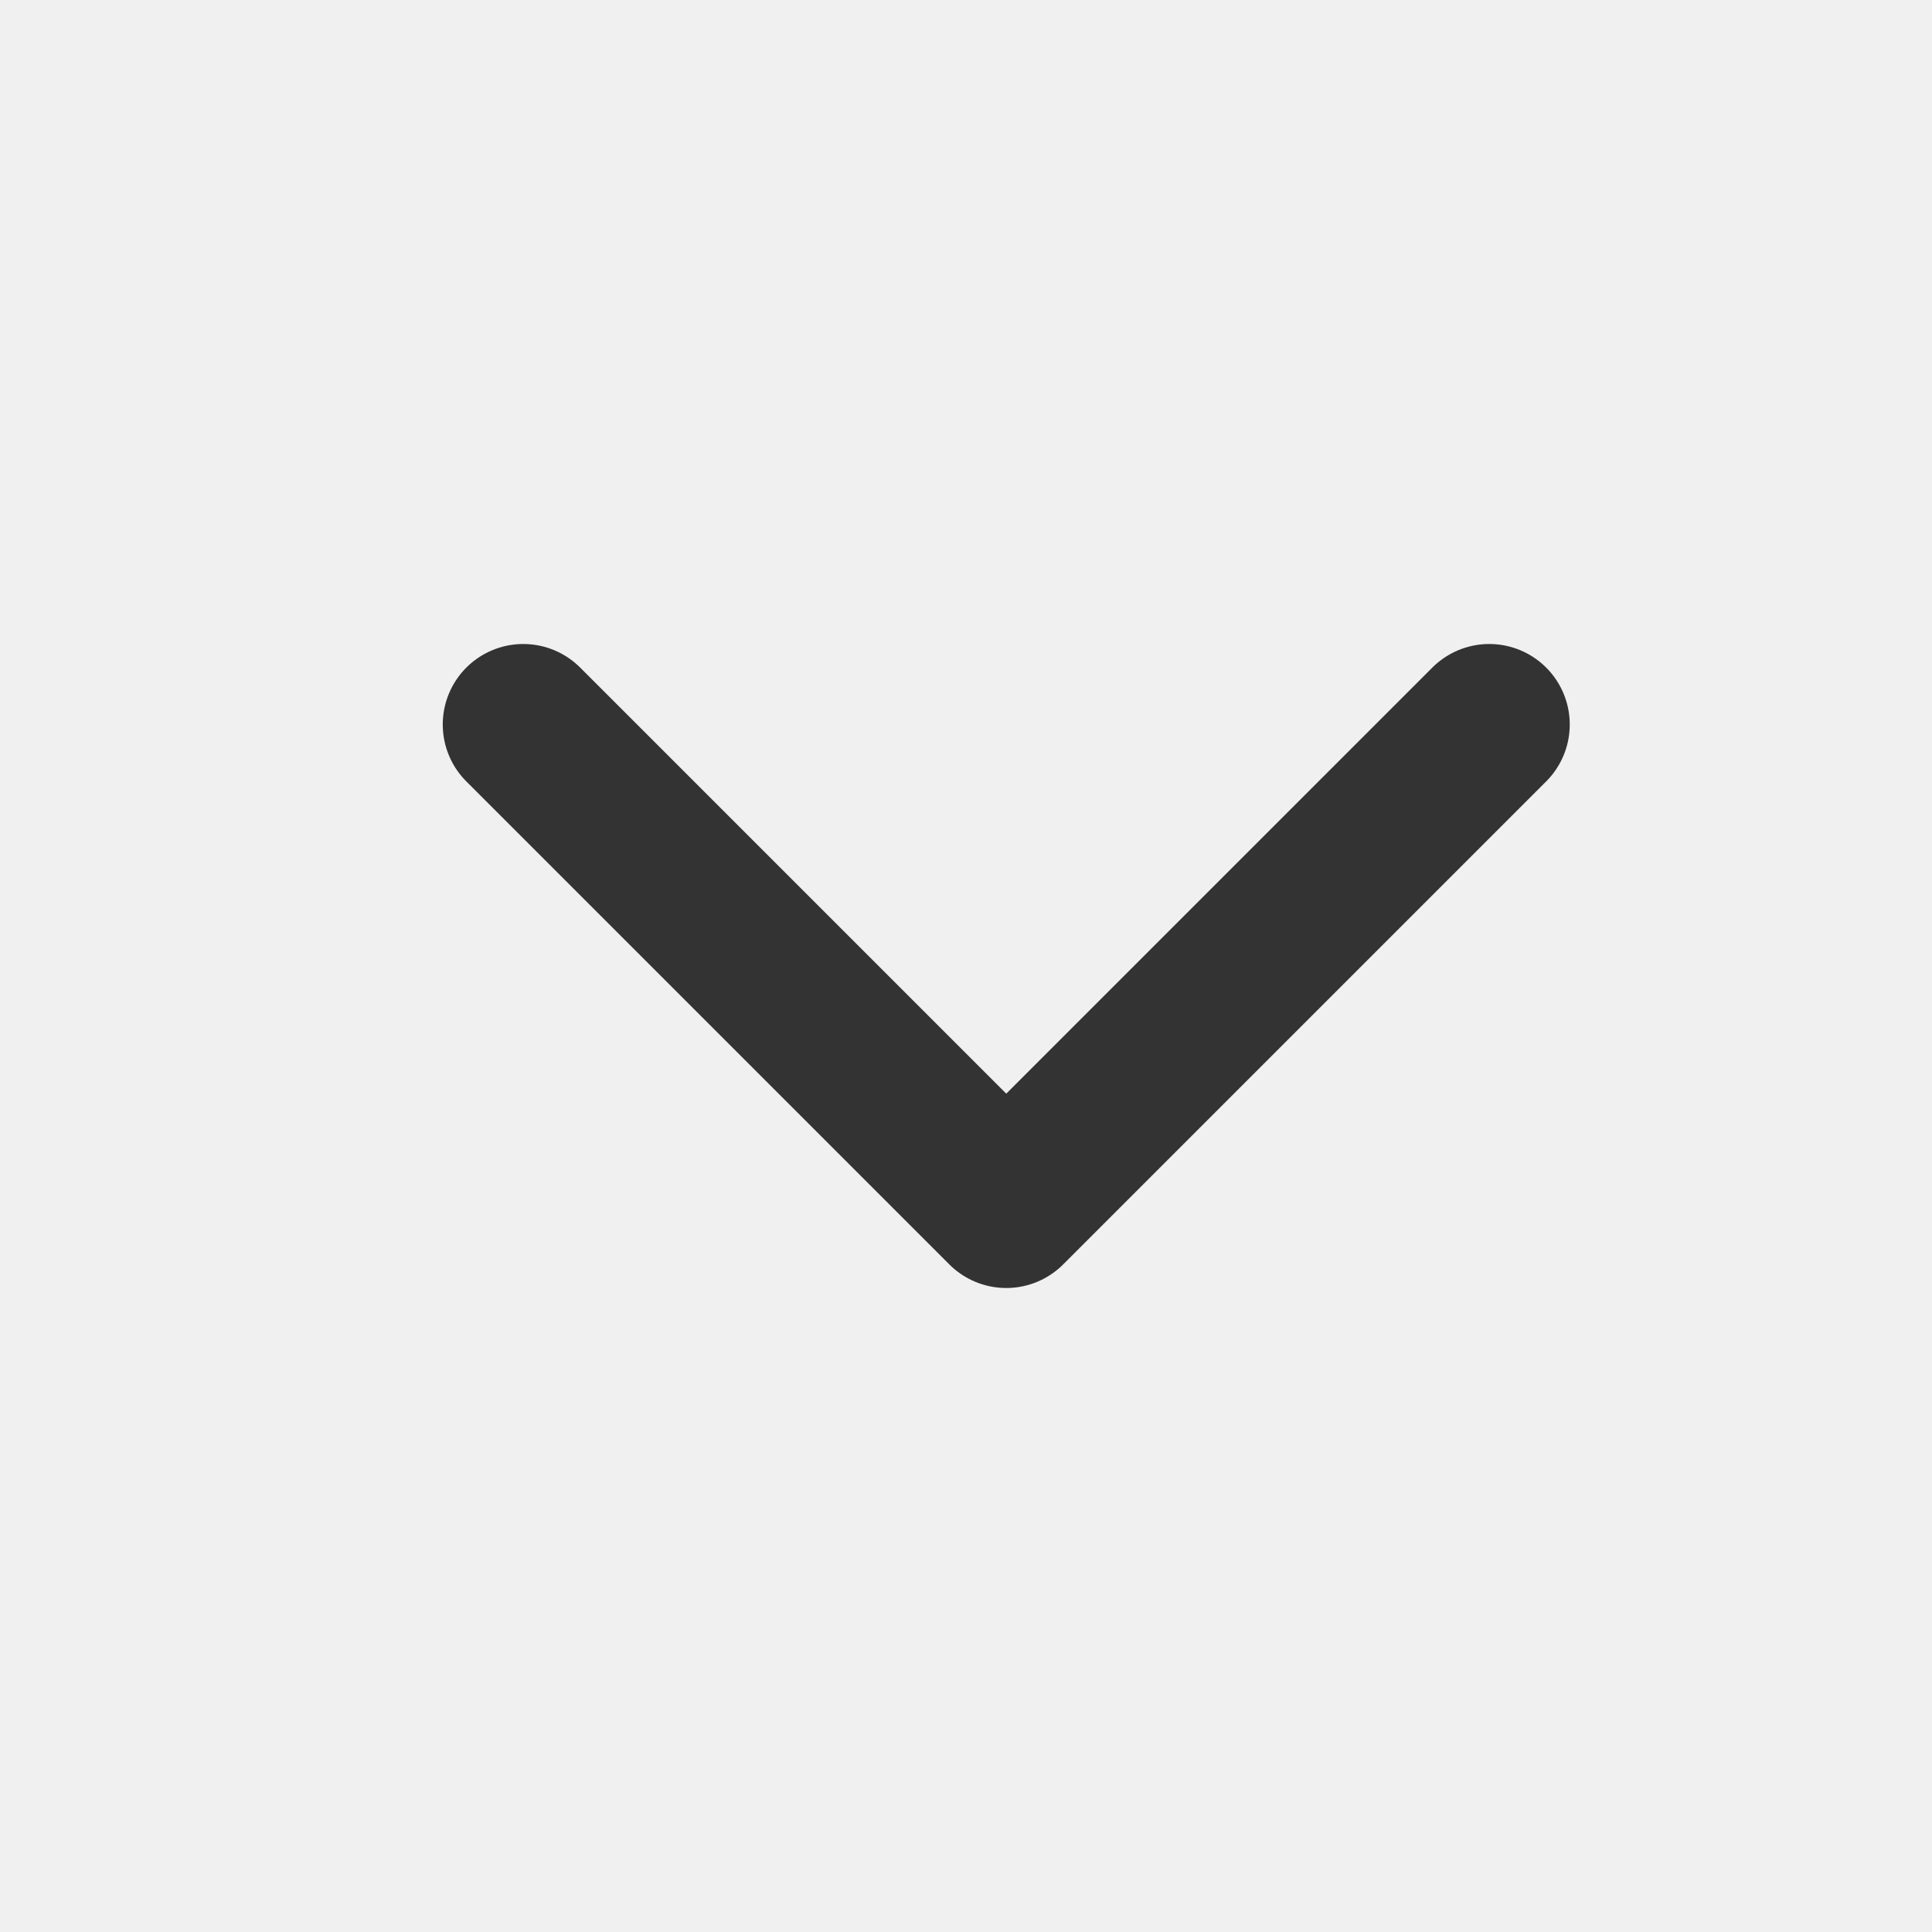
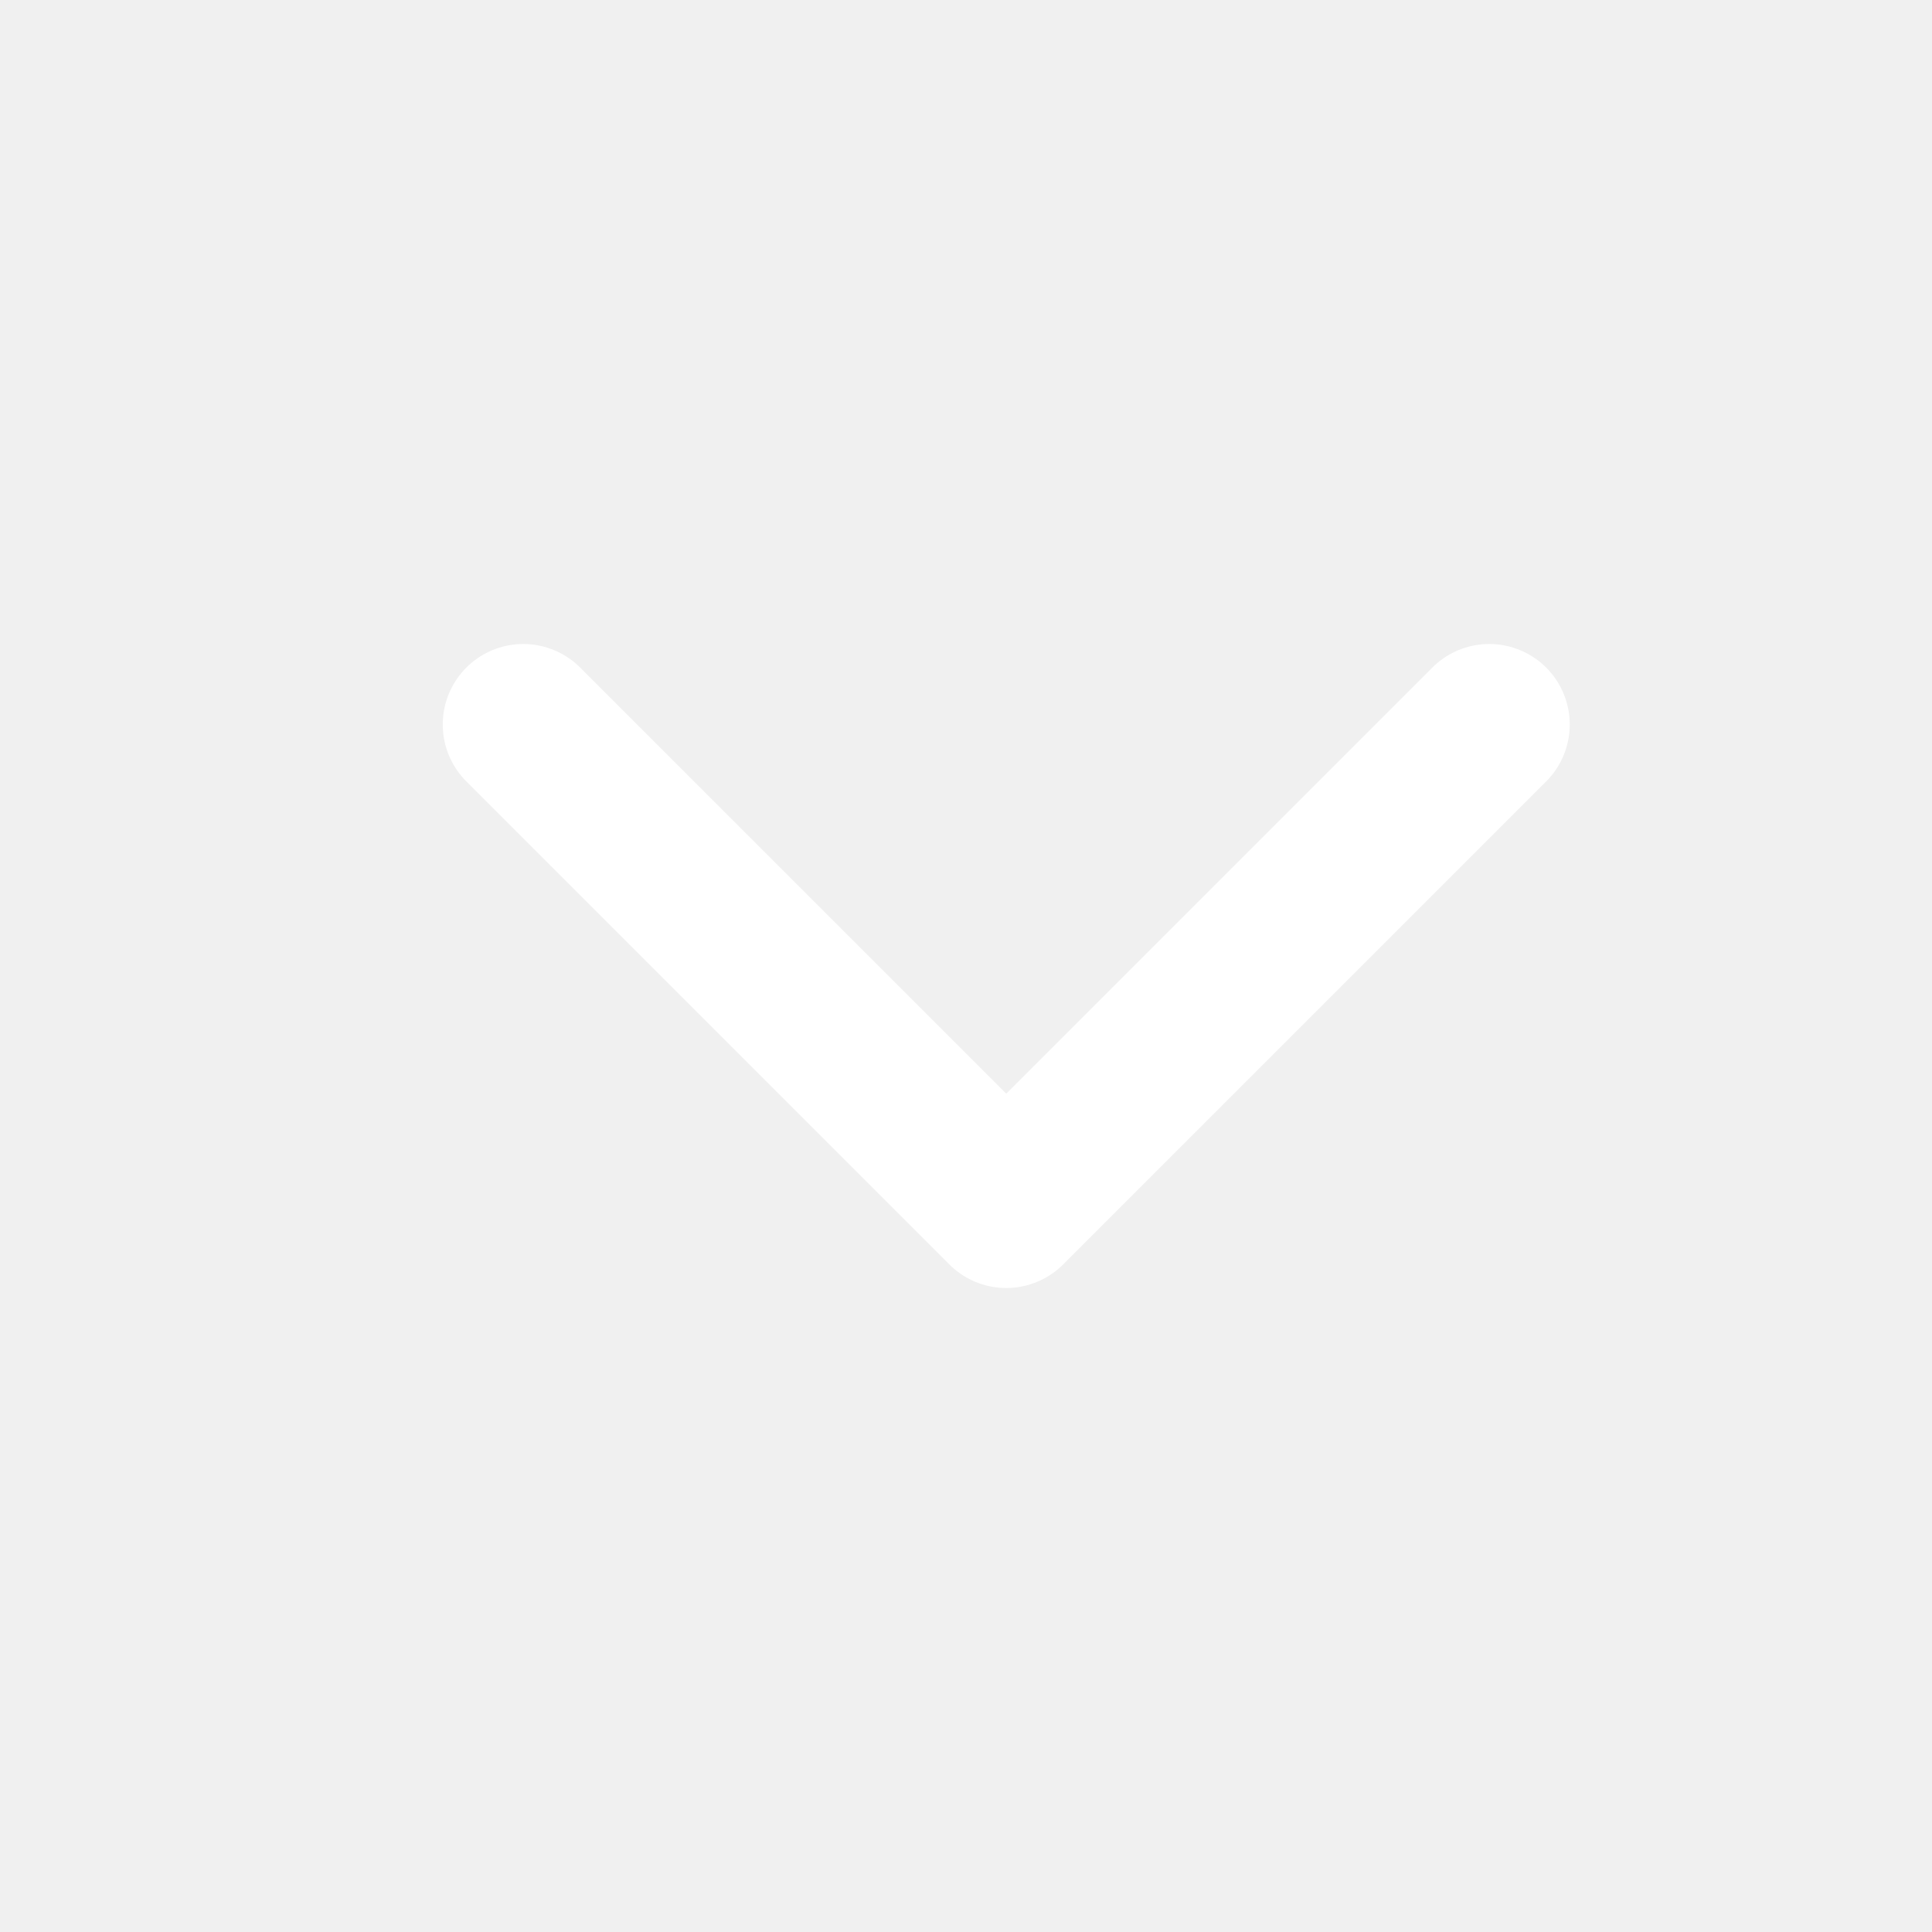
<svg xmlns="http://www.w3.org/2000/svg" width="24" height="24" viewBox="0 0 24 24" fill="none">
  <g clip-path="url(#clip0_302_1168)">
    <path d="M24 0H0V24H24V0Z" fill="white" fill-opacity="0.01" />
-     <path d="M18.5 9L12.5 15L6.5 9" stroke="#333333" stroke-width="2" stroke-linecap="round" stroke-linejoin="round" />
+     <path d="M18.5 9L12.5 15L6.5 9" stroke="#FFF" stroke-width="2" stroke-linecap="round" stroke-linejoin="round" />
  </g>
  <defs>
    <clipPath id="clip0_302_1168">
      <rect width="24" height="24" fill="white" />
    </clipPath>
  </defs>
</svg>
